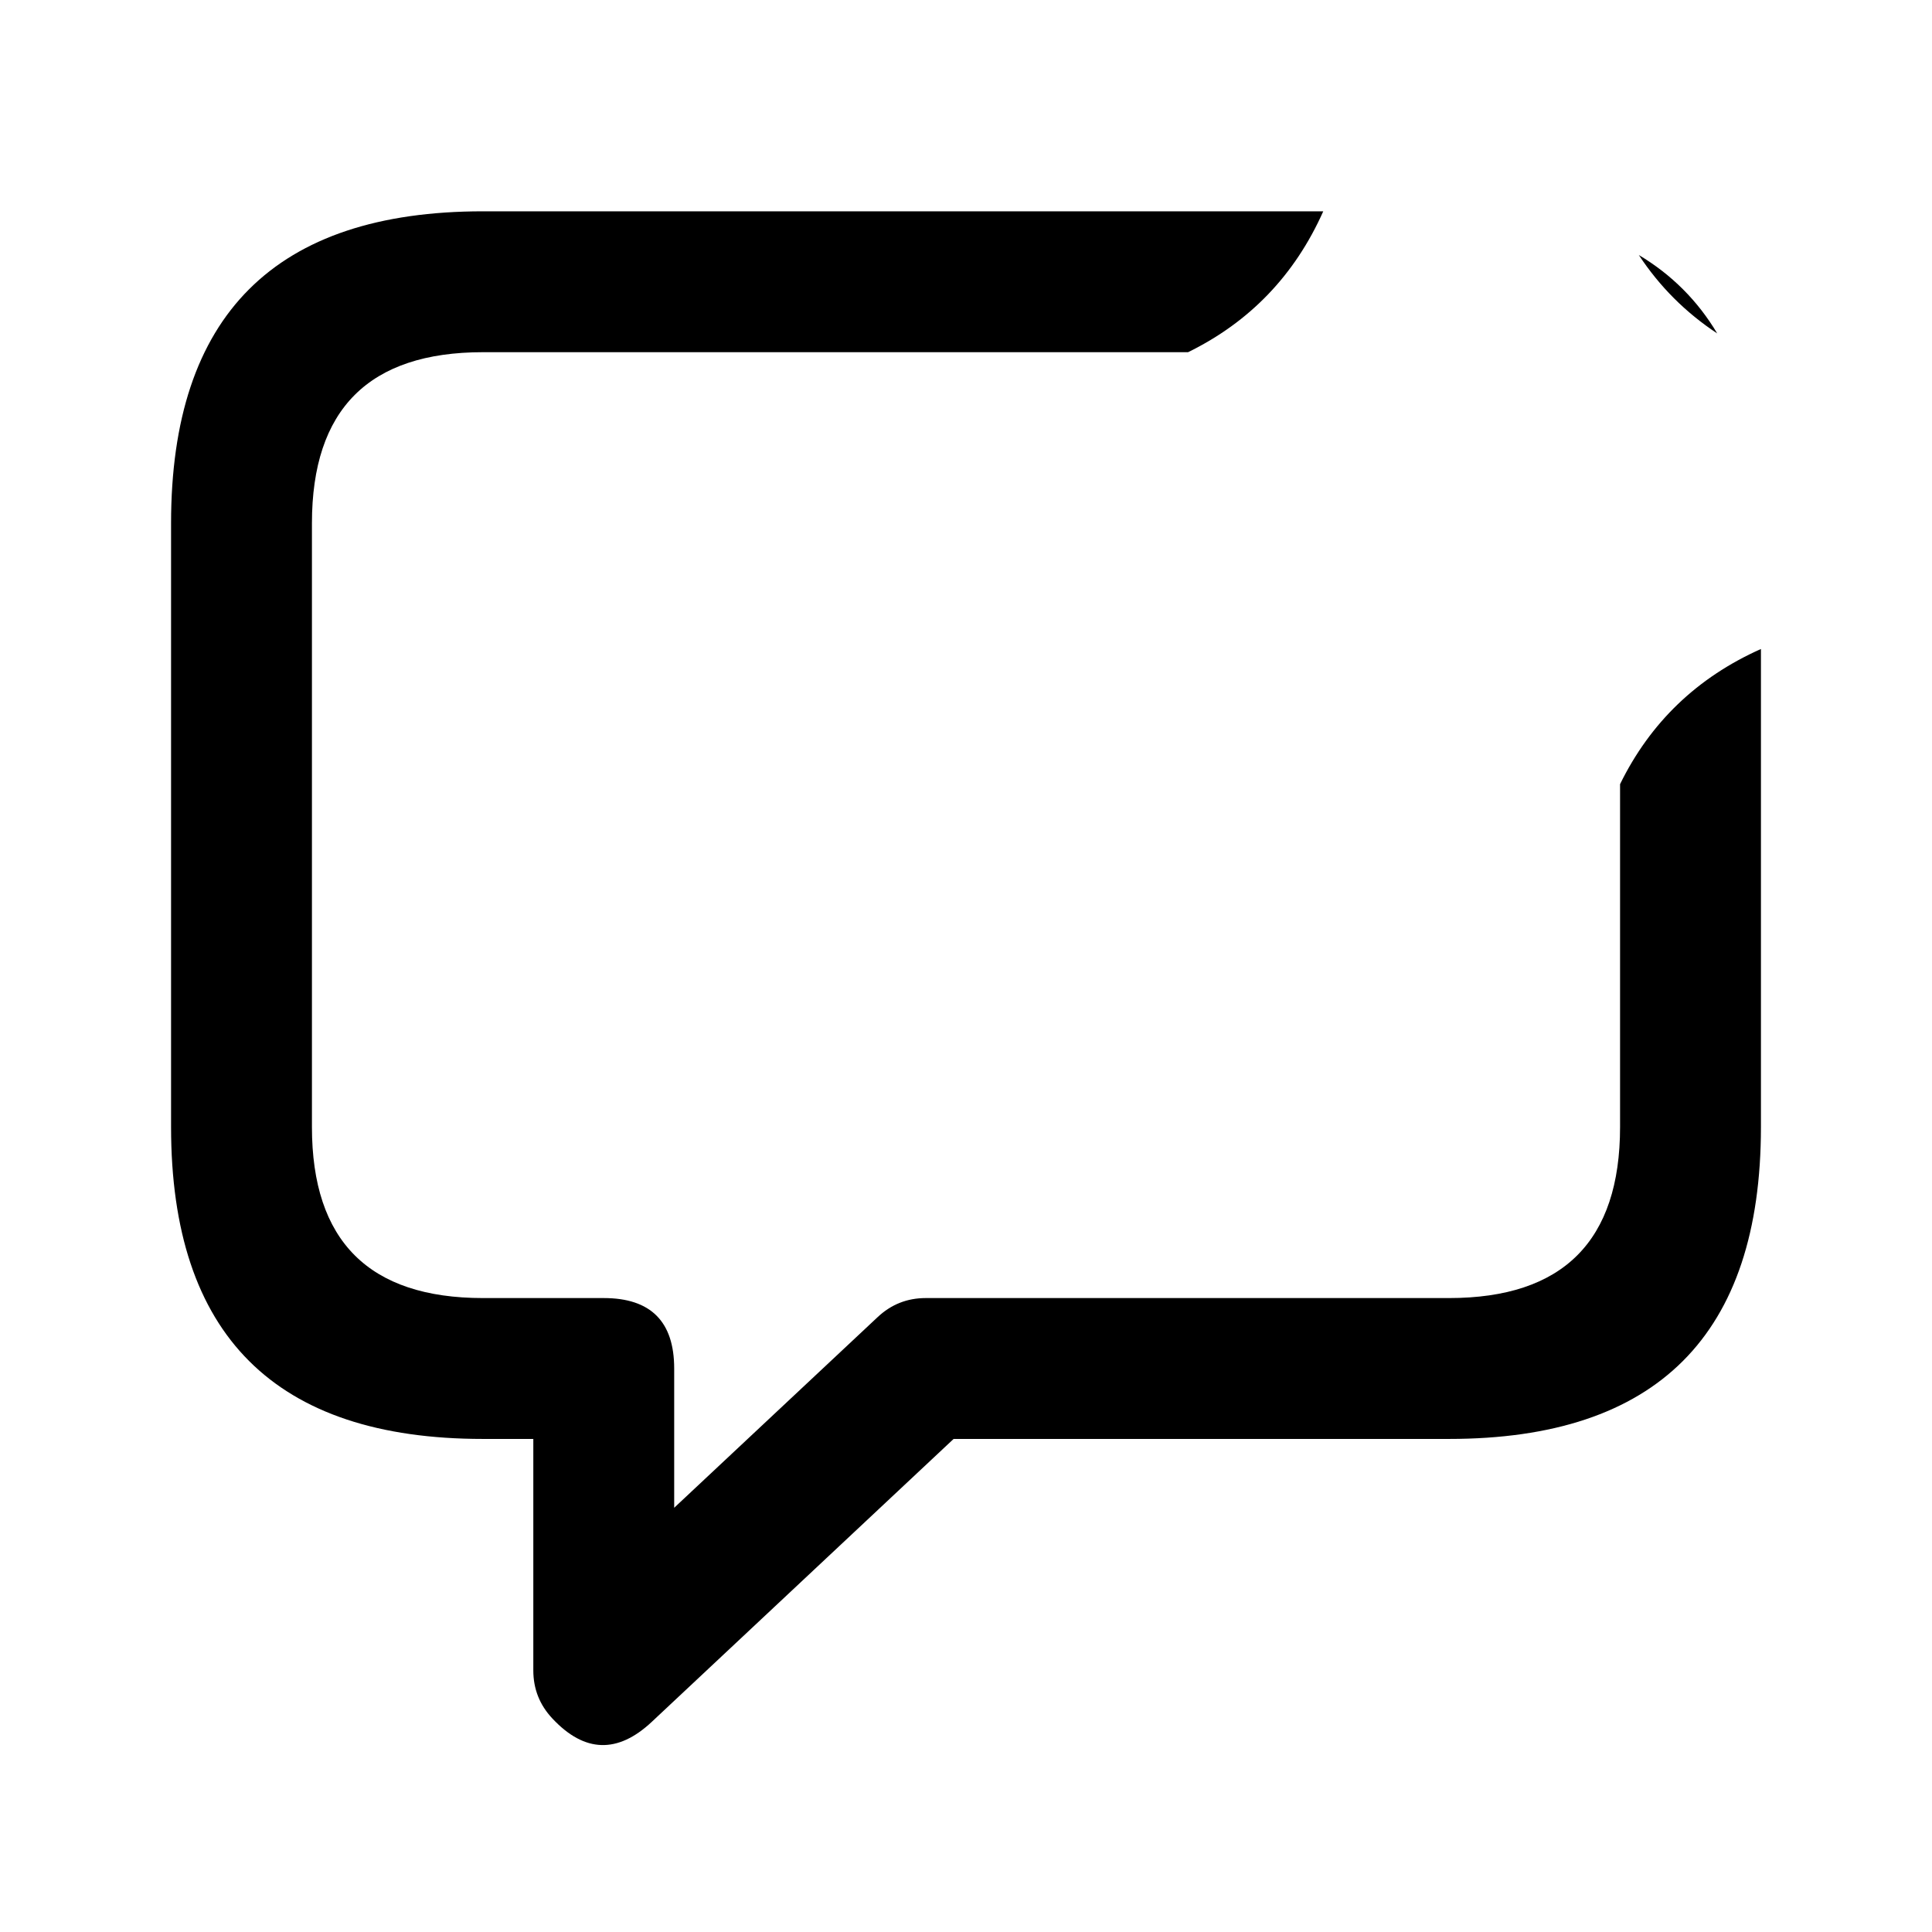
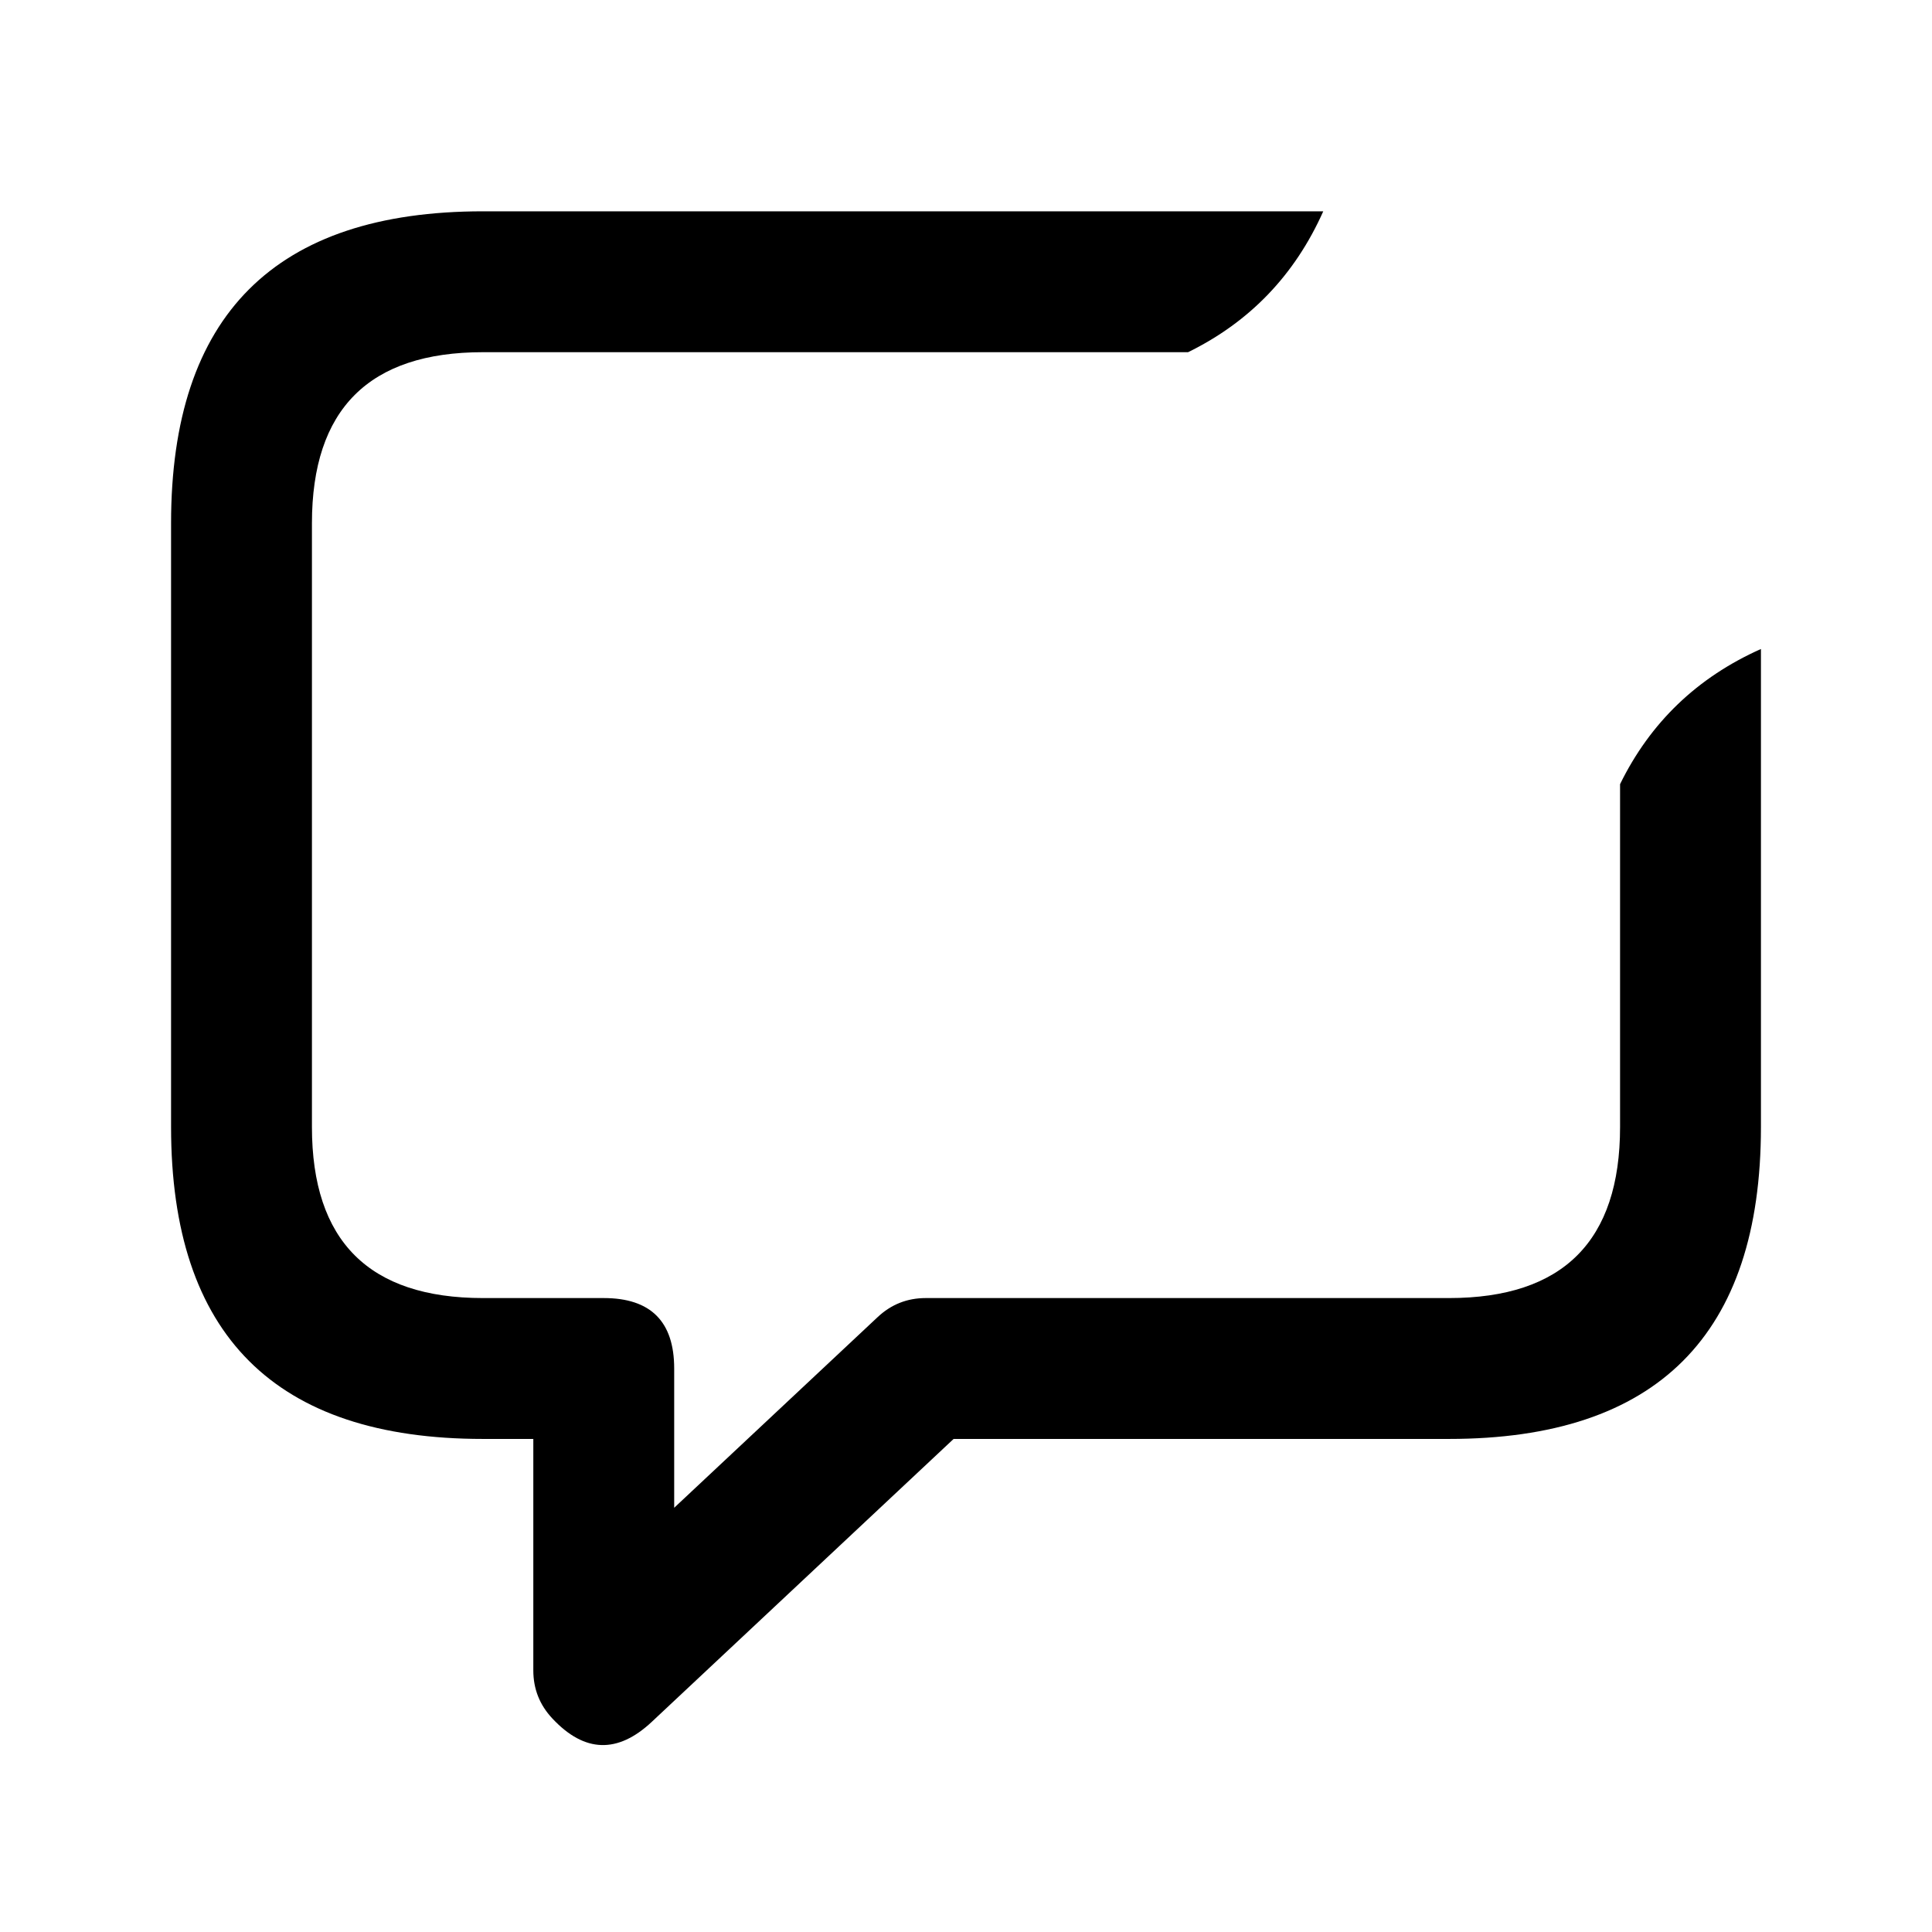
<svg xmlns="http://www.w3.org/2000/svg" width="24" height="24" viewBox="0 0 24 24">
-   <path d="M6 2.625H16.438Q15.909 3.811 14.759 4.375H6Q3.875 4.375 3.875 6.5V14Q3.875 16.125 6 16.125H7.5Q8.375 16.125 8.375 17V18.73L10.902 16.362Q11.154 16.125 11.5 16.125H18Q20.125 16.125 20.125 14V9.741Q20.689 8.591 21.875 8.062V14Q21.875 17.875 18 17.875H11.846L8.098 21.388Q7.46 21.987 6.862 21.348Q6.625 21.096 6.625 20.75V17.875H6Q2.125 17.875 2.125 14V6.5Q2.125 2.625 6 2.625ZM21.332 4.142Q20.745 3.755 20.358 3.168Q20.968 3.532 21.332 4.142Z" />
+   <path d="M6 2.625H16.438Q15.909 3.811 14.759 4.375H6Q3.875 4.375 3.875 6.5V14Q3.875 16.125 6 16.125H7.5Q8.375 16.125 8.375 17V18.73L10.902 16.362Q11.154 16.125 11.5 16.125H18Q20.125 16.125 20.125 14V9.741Q20.689 8.591 21.875 8.062V14Q21.875 17.875 18 17.875H11.846L8.098 21.388Q7.46 21.987 6.862 21.348Q6.625 21.096 6.625 20.75V17.875H6Q2.125 17.875 2.125 14V6.5Q2.125 2.625 6 2.625Z" />
</svg>
